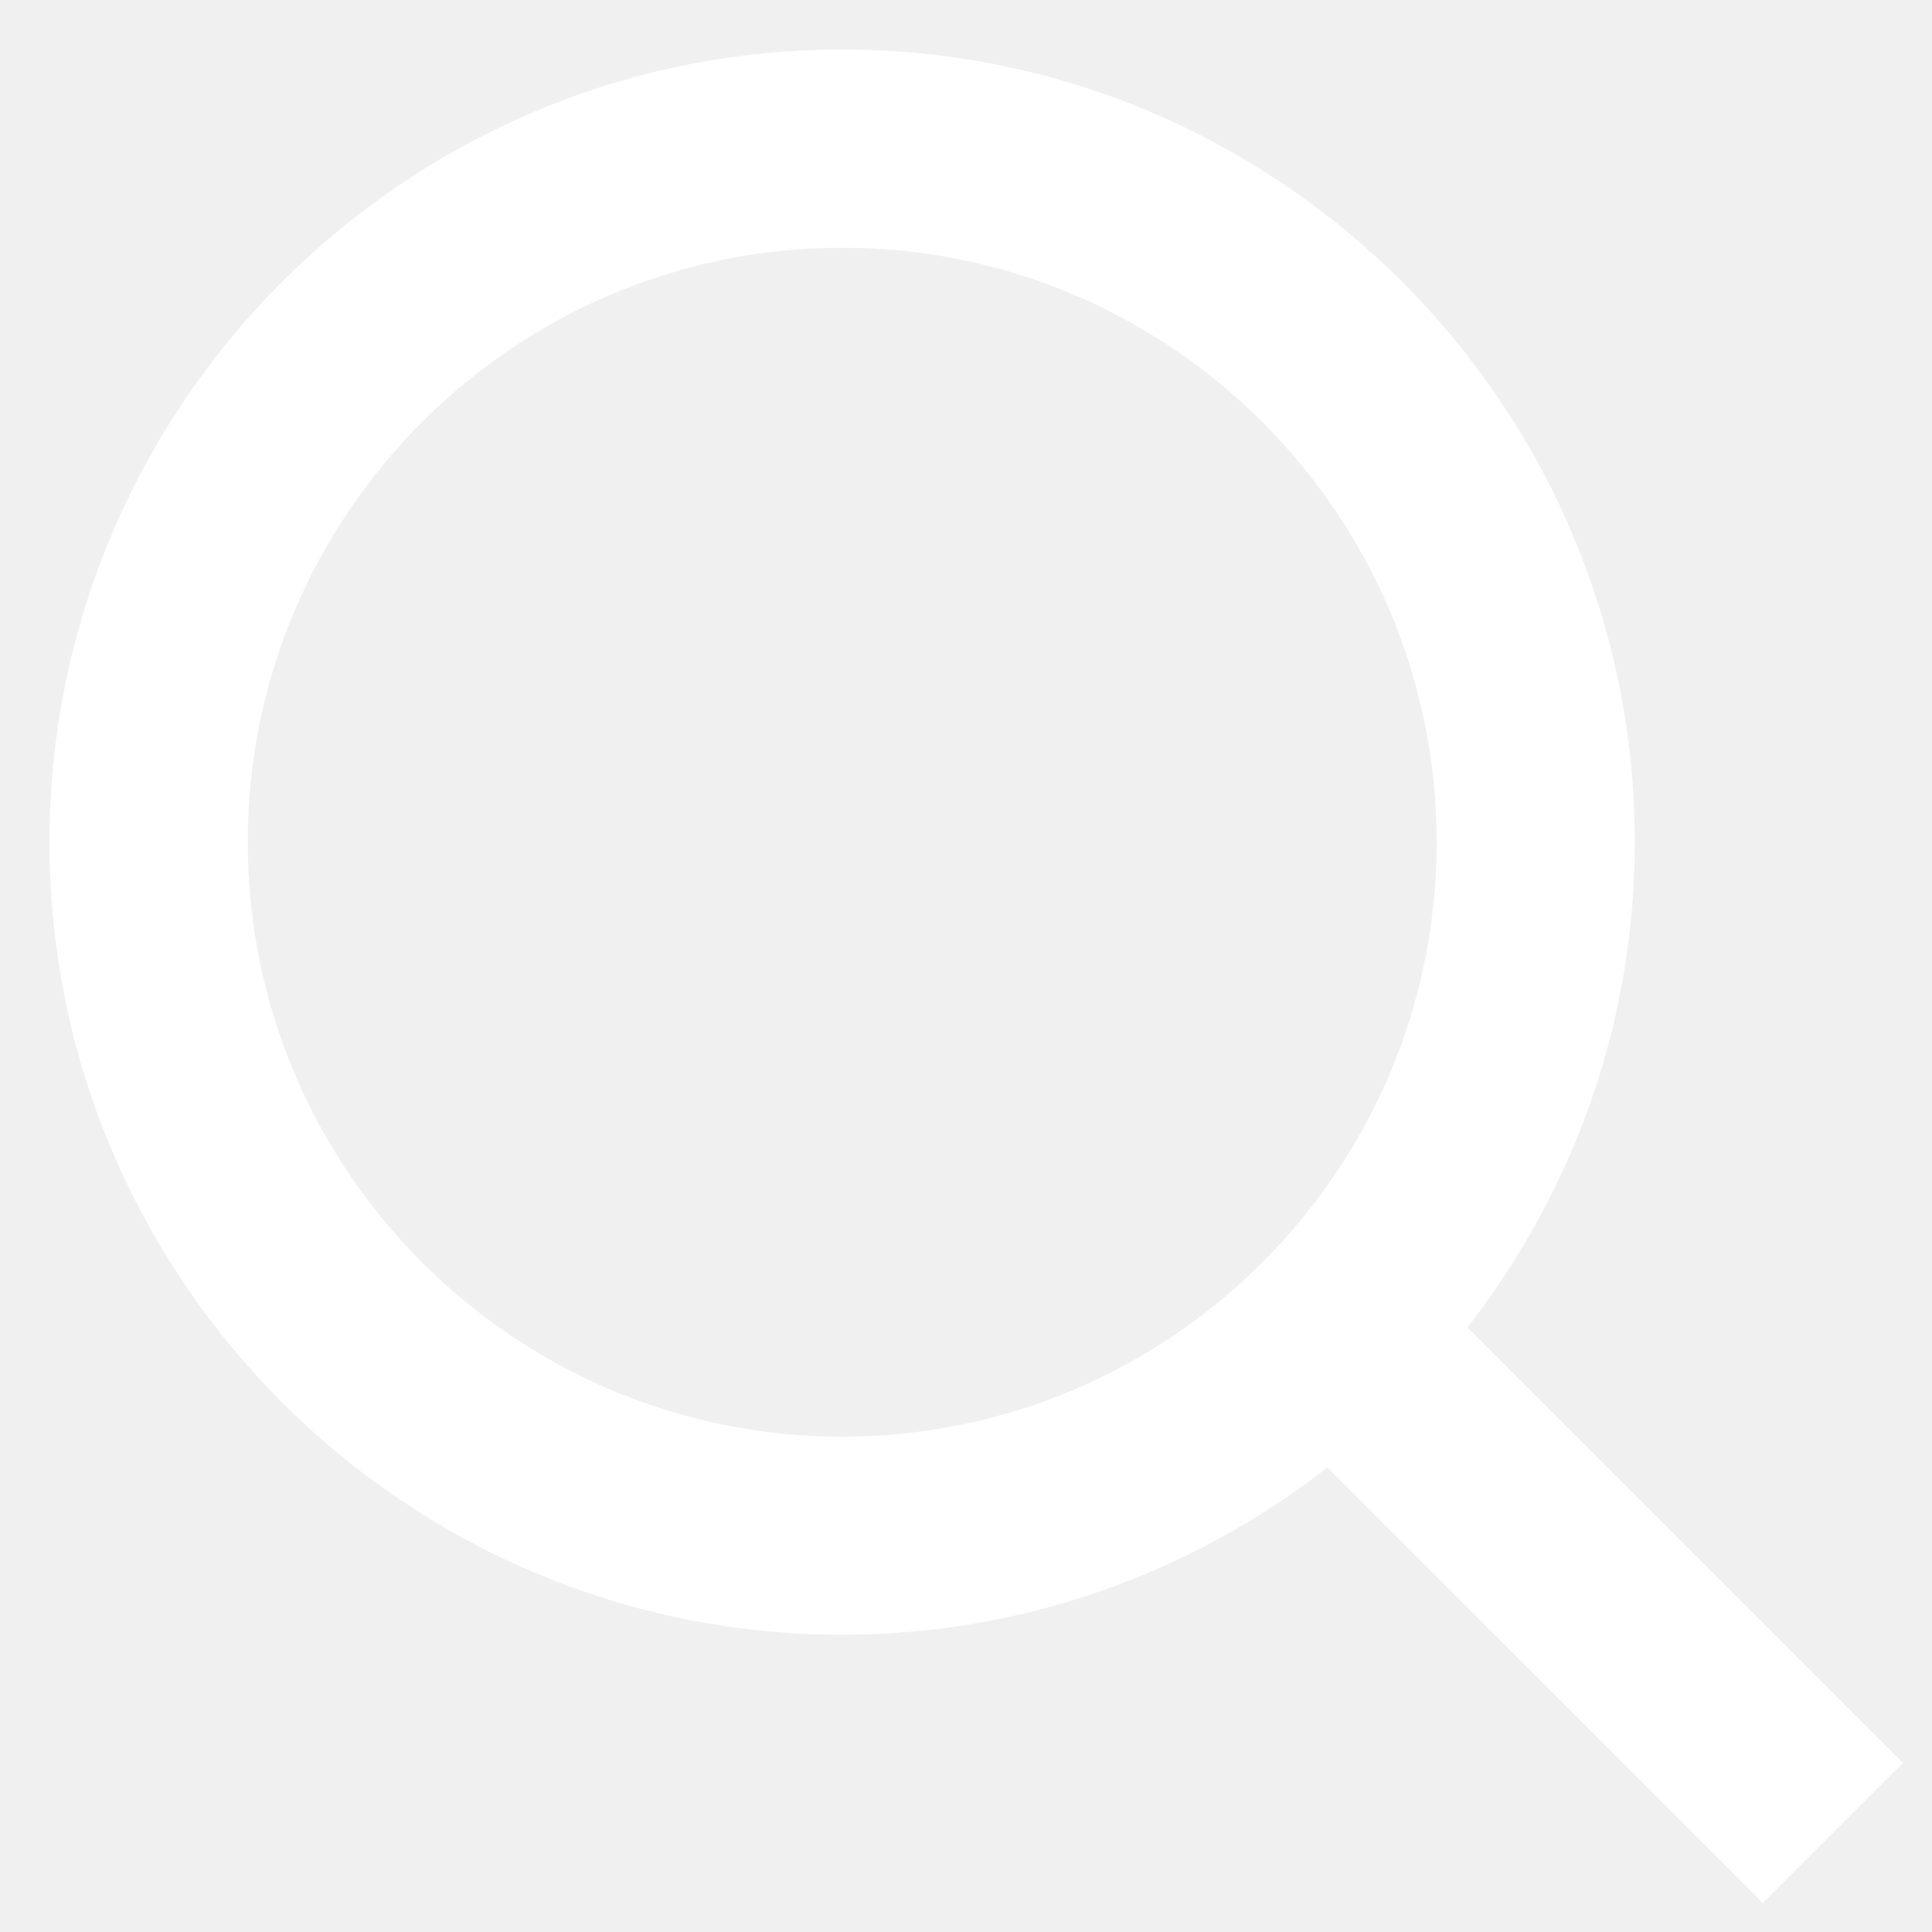
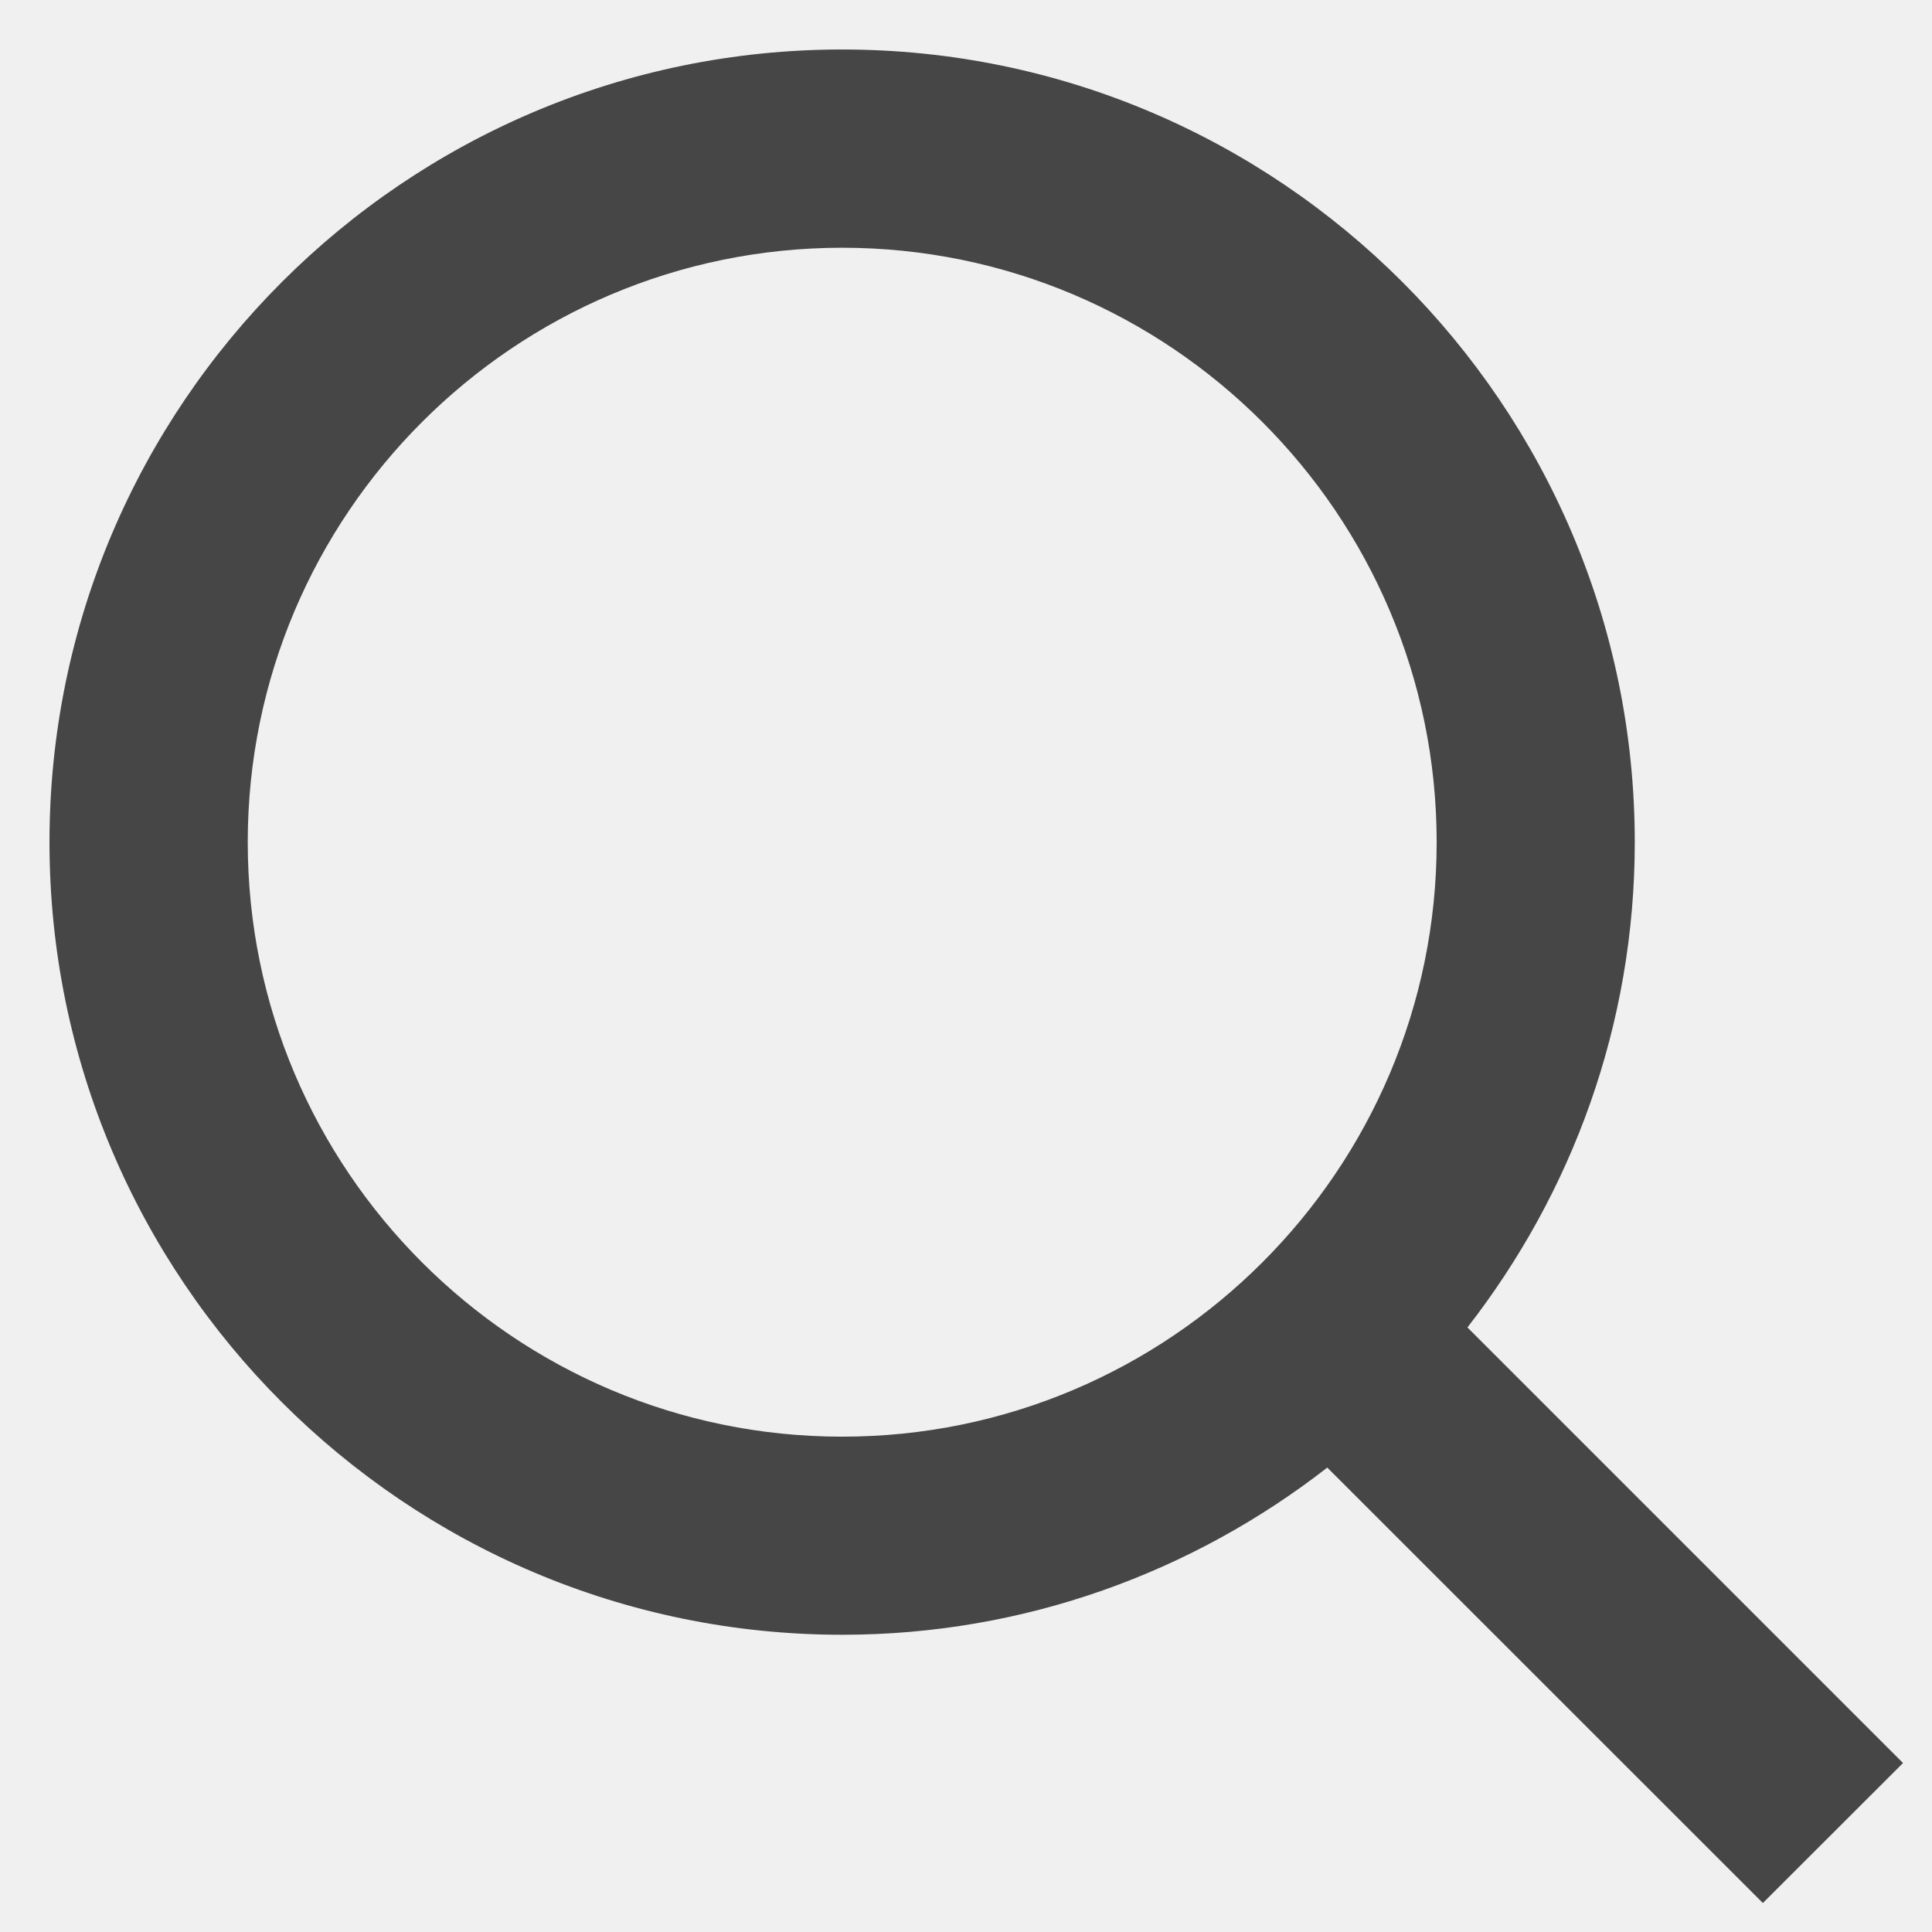
<svg xmlns="http://www.w3.org/2000/svg" width="13" height="13" viewBox="0 0 13 13" fill="none">
-   <path d="M5.667 11C6.897 11 8.029 10.577 8.931 9.875L11.862 12.805L12.805 11.863L9.874 8.932C10.577 8.029 11 6.897 11 5.667C11 2.726 8.607 0.333 5.667 0.333C2.726 0.333 0.333 2.726 0.333 5.667C0.333 8.607 2.726 11 5.667 11ZM5.667 1.667C7.873 1.667 9.667 3.461 9.667 5.667C9.667 7.873 7.873 9.667 5.667 9.667C3.461 9.667 1.667 7.873 1.667 5.667C1.667 3.461 3.461 1.667 5.667 1.667Z" fill="white" />
+   <path d="M5.667 11C6.897 11 8.029 10.577 8.931 9.875L11.862 12.805L12.805 11.863L9.874 8.932C10.577 8.029 11 6.897 11 5.667C11 2.726 8.607 0.333 5.667 0.333C2.726 0.333 0.333 2.726 0.333 5.667C0.333 8.607 2.726 11 5.667 11ZM5.667 1.667C7.873 1.667 9.667 3.461 9.667 5.667C9.667 7.873 7.873 9.667 5.667 9.667C3.461 9.667 1.667 7.873 1.667 5.667C1.667 3.461 3.461 1.667 5.667 1.667Z" fill="#464646" />
</svg>
